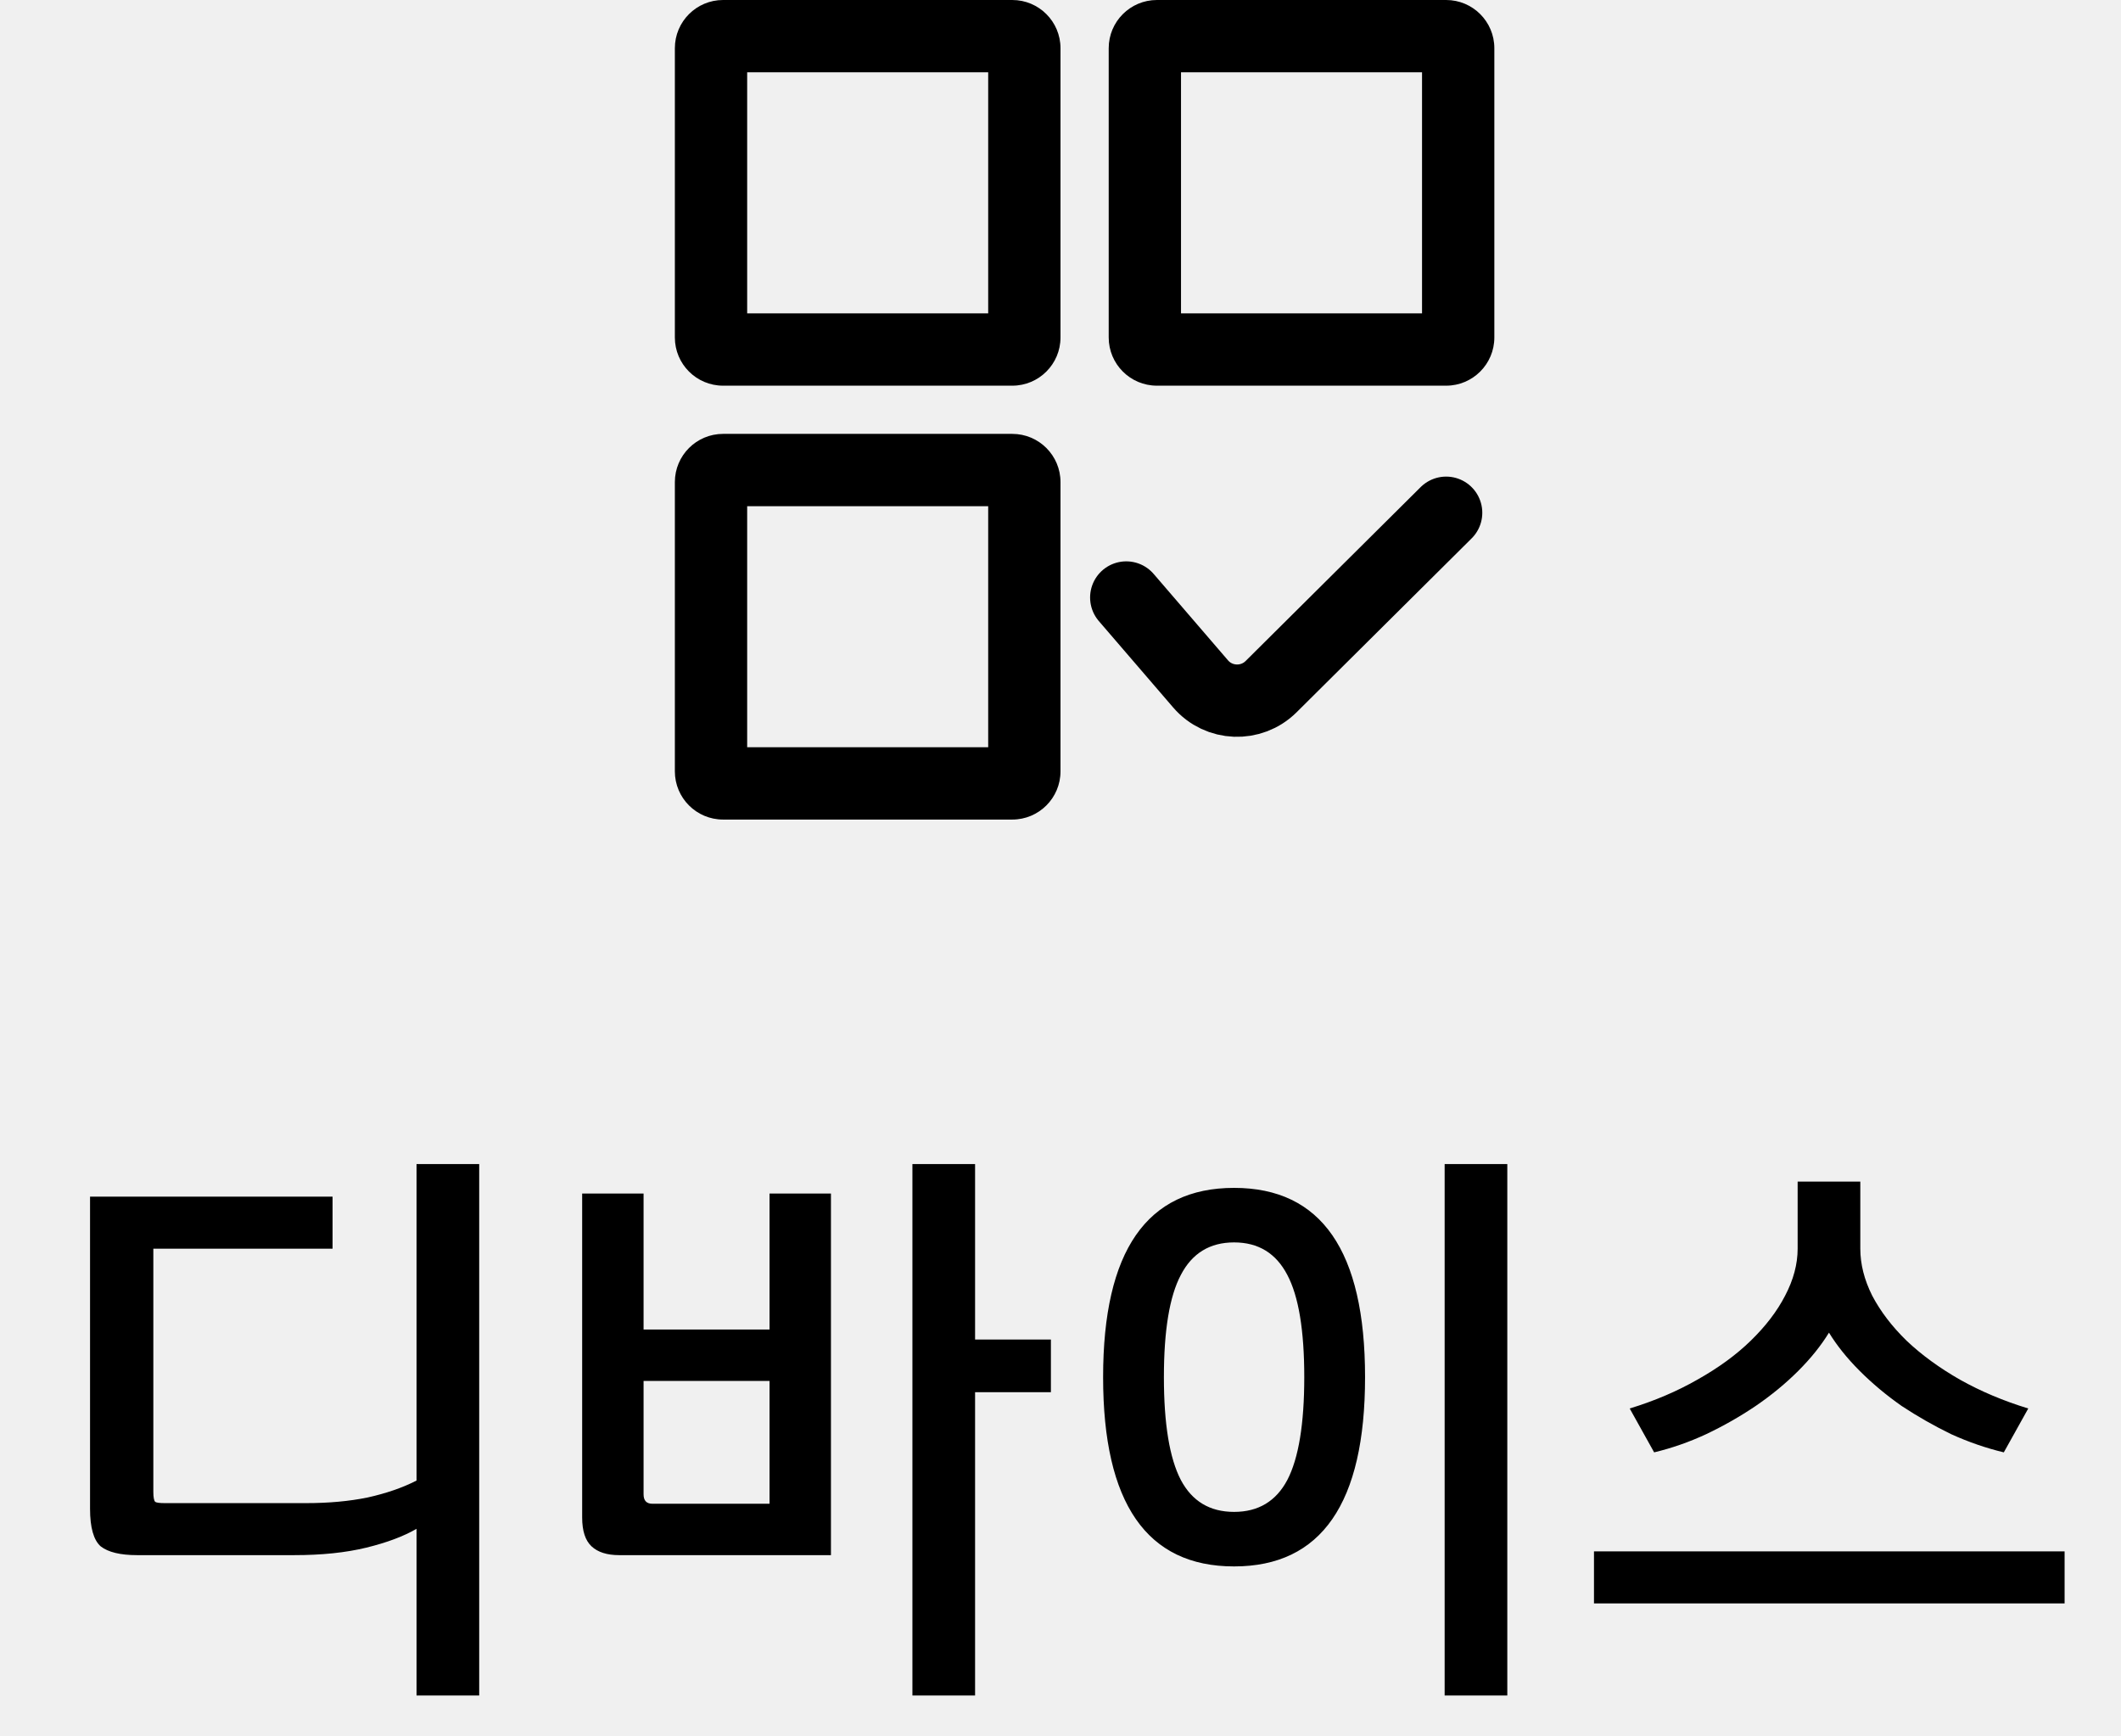
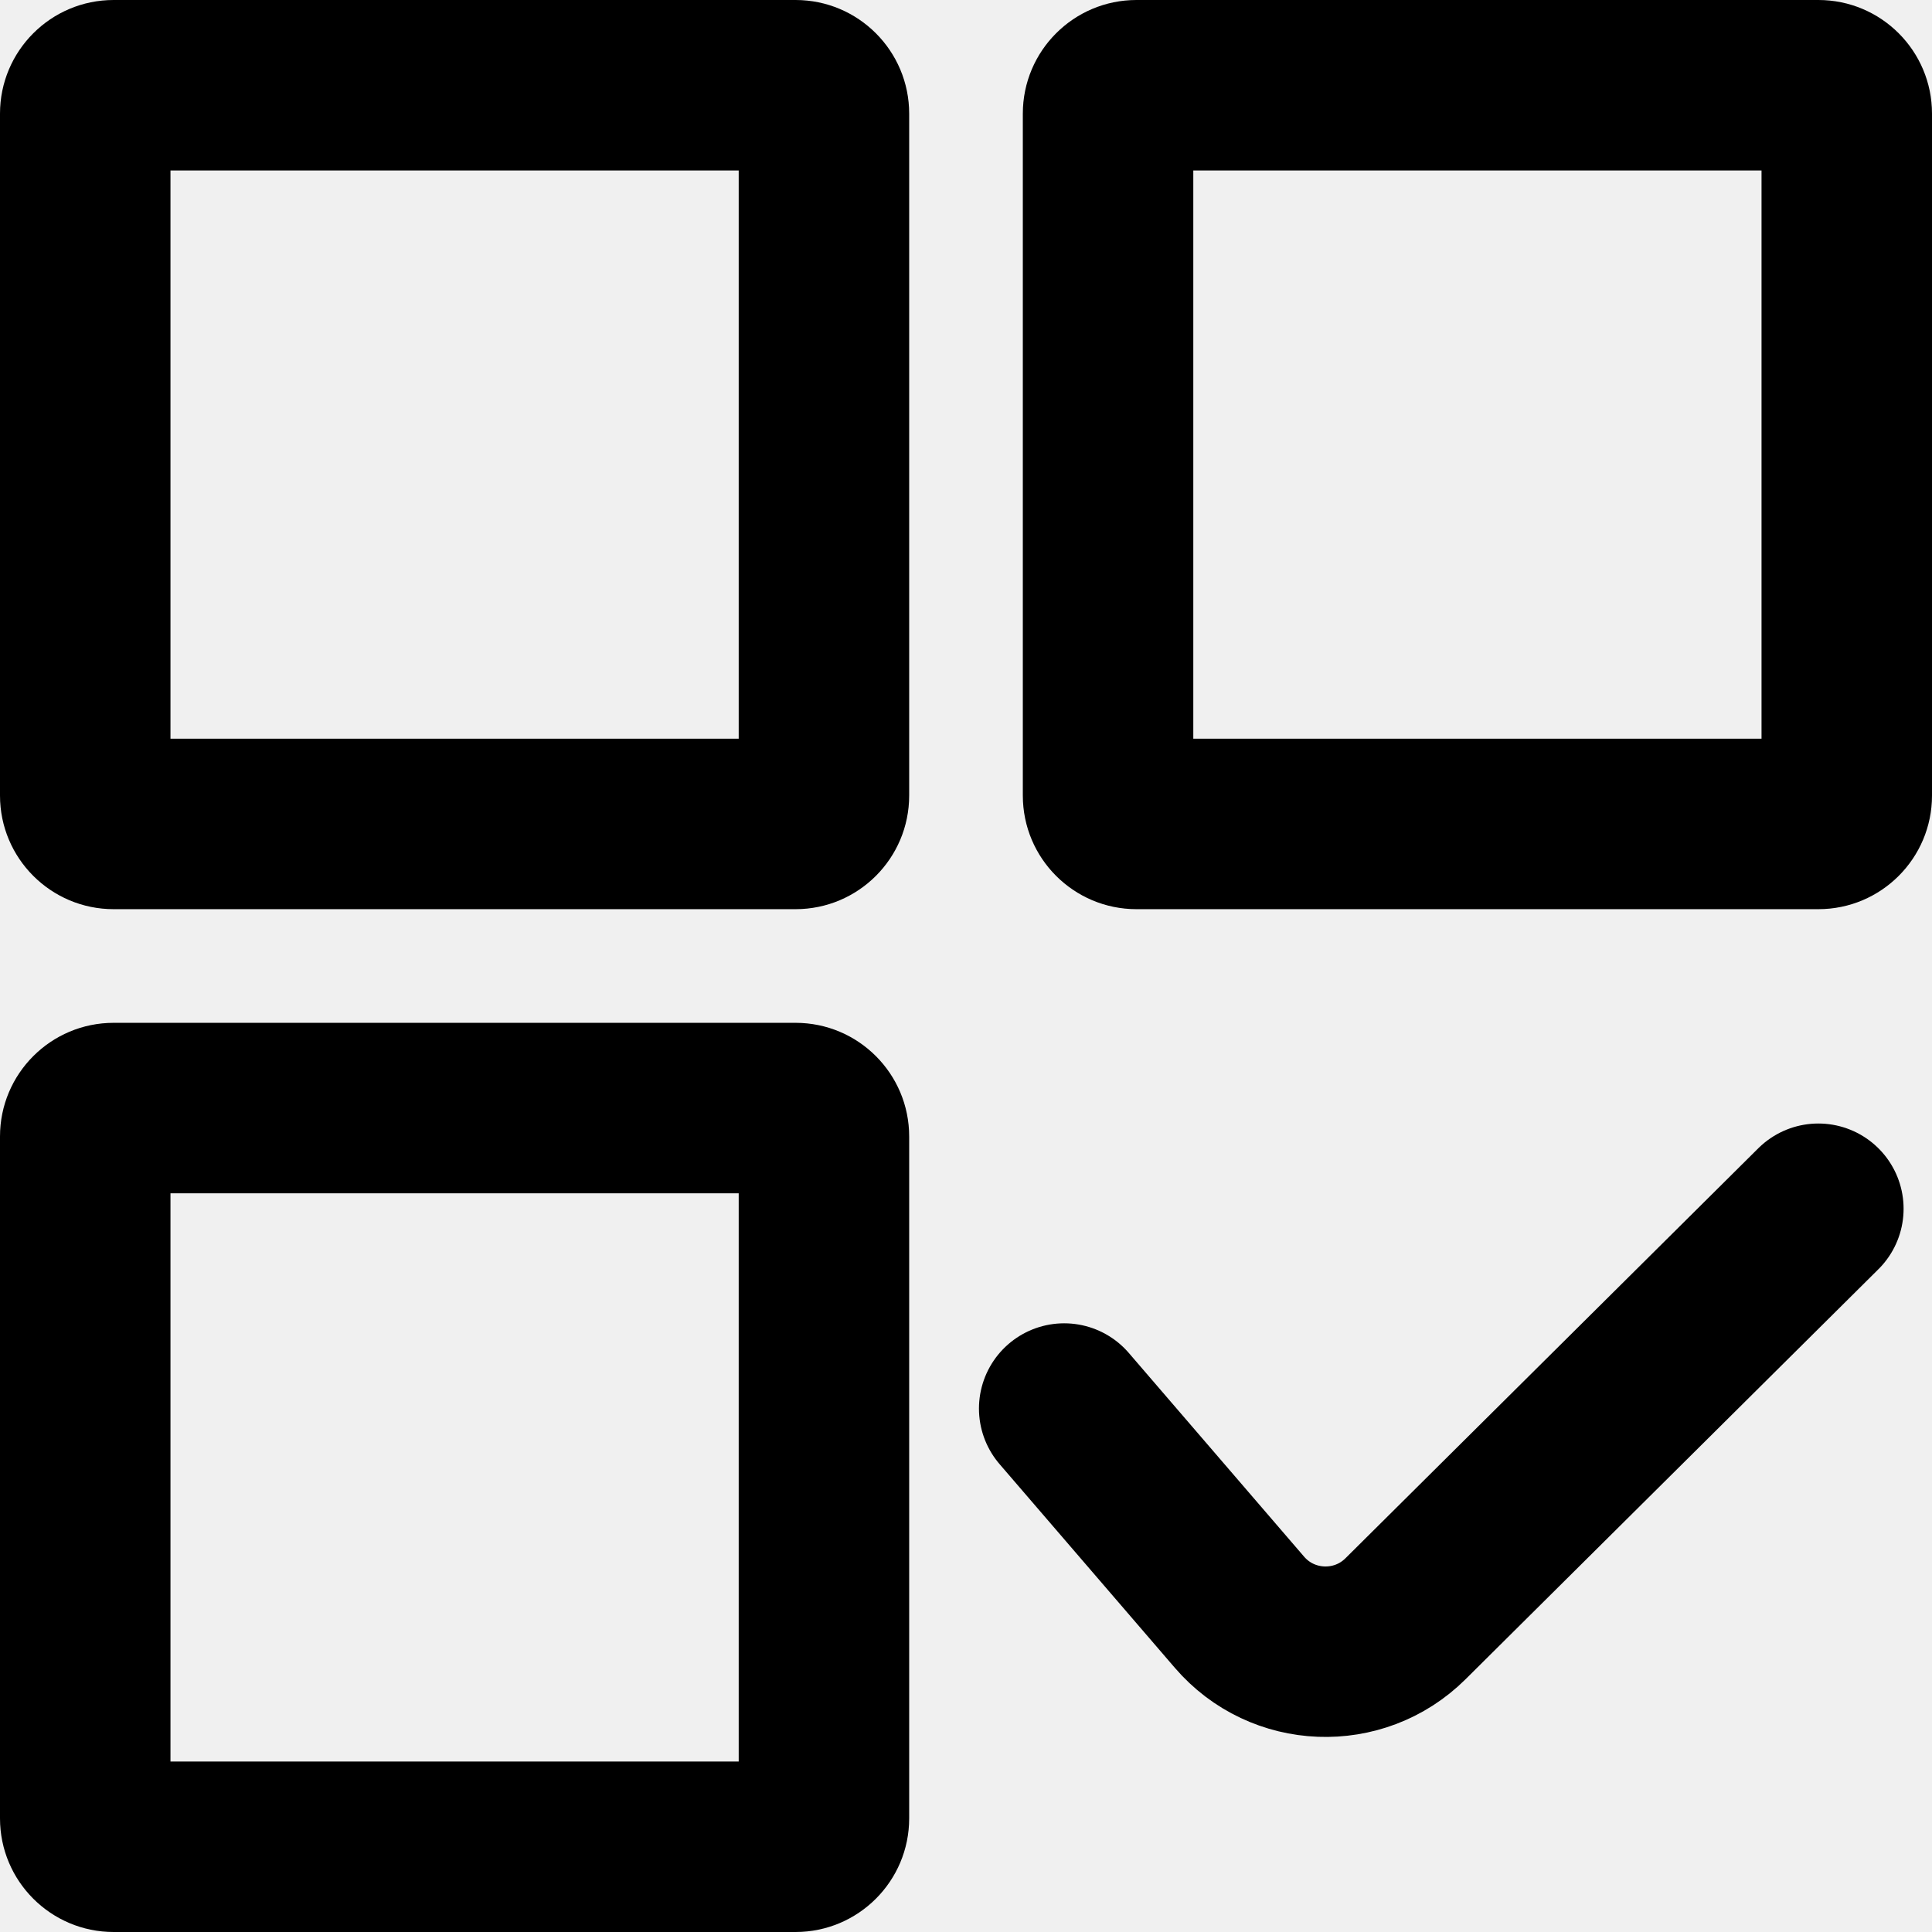
- <svg xmlns="http://www.w3.org/2000/svg" width="44" height="36" viewBox="0 0 44 36" fill="none">
-   <path d="M1.868 24.822H6.899V25.901H3.181V30.945C3.181 31.058 3.194 31.127 3.22 31.153C3.246 31.17 3.311 31.179 3.415 31.179H6.353C6.821 31.179 7.246 31.14 7.627 31.062C8.017 30.975 8.355 30.858 8.641 30.711V24.146H9.941V35.17H8.641V31.712C8.372 31.868 8.026 31.998 7.601 32.102C7.176 32.206 6.678 32.258 6.106 32.258H2.843C2.496 32.258 2.245 32.197 2.089 32.076C1.942 31.946 1.868 31.686 1.868 31.296V24.822ZM12.077 24.757H13.351V27.578H15.964V24.757H17.238V32.258H12.844C12.593 32.258 12.402 32.197 12.272 32.076C12.142 31.955 12.077 31.755 12.077 31.478V24.757ZM15.964 31.192V28.644H13.351V30.997C13.351 31.127 13.412 31.192 13.533 31.192H15.964ZM18.928 24.146H20.228V27.786H21.801V28.878H20.228V35.17H18.928V24.146ZM29.969 24.146H31.269V35.17H29.969V24.146ZM25.601 32.492C23.79 32.492 22.884 31.183 22.884 28.566C22.884 25.949 23.79 24.64 25.601 24.64C27.412 24.64 28.318 25.949 28.318 28.566C28.318 31.183 27.412 32.492 25.601 32.492ZM25.601 25.771C25.098 25.771 24.73 25.996 24.496 26.447C24.262 26.889 24.145 27.595 24.145 28.566C24.145 29.537 24.262 30.247 24.496 30.698C24.73 31.14 25.098 31.361 25.601 31.361C26.104 31.361 26.472 31.14 26.706 30.698C26.94 30.247 27.057 29.537 27.057 28.566C27.057 27.595 26.94 26.889 26.706 26.447C26.472 25.996 26.104 25.771 25.601 25.771ZM42.83 32.18V33.259H33.067V32.18H42.83ZM37.942 27.643C37.777 27.912 37.565 28.176 37.305 28.436C37.045 28.696 36.75 28.939 36.421 29.164C36.1 29.381 35.758 29.576 35.394 29.749C35.039 29.914 34.679 30.039 34.315 30.126L33.808 29.216C34.319 29.06 34.787 28.861 35.212 28.618C35.645 28.375 36.014 28.107 36.317 27.812C36.629 27.509 36.867 27.197 37.032 26.876C37.205 26.547 37.292 26.222 37.292 25.901V24.51H38.592V25.901C38.592 26.222 38.674 26.547 38.839 26.876C39.012 27.205 39.251 27.517 39.554 27.812C39.866 28.107 40.234 28.375 40.659 28.618C41.092 28.861 41.565 29.06 42.076 29.216L41.569 30.126C41.205 30.039 40.841 29.914 40.477 29.749C40.122 29.576 39.779 29.381 39.45 29.164C39.129 28.939 38.839 28.696 38.579 28.436C38.319 28.176 38.107 27.912 37.942 27.643Z" fill="black" />
-   <mask id="path-2-inside-1_15_5" fill="white">
-     <rect x="14" width="8" height="8" rx="1" />
+ <svg xmlns="http://www.w3.org/2000/svg" width="17" height="17" viewBox="0 0 17 17" fill="none">
+   <mask id="path-1-inside-1_233_150" fill="white">
+     <rect width="8" height="8" rx="1" />
  </mask>
-   <rect x="14" width="8" height="8" rx="1" stroke="black" stroke-width="3" mask="url(#path-2-inside-1_15_5)" />
-   <mask id="path-3-inside-2_15_5" fill="white">
-     <rect x="14" y="9" width="8" height="8" rx="1" />
+   <rect width="8" height="8" rx="1" stroke="black" stroke-width="3" mask="url(#path-1-inside-1_233_150)" />
+   <mask id="path-2-inside-2_233_150" fill="white">
+     <rect y="9" width="8" height="8" rx="1" />
  </mask>
-   <rect x="14" y="9" width="8" height="8" rx="1" stroke="black" stroke-width="3" mask="url(#path-3-inside-2_15_5)" />
-   <mask id="path-4-inside-3_15_5" fill="white">
-     <rect x="23" width="8" height="8" rx="1" />
+   <rect y="9" width="8" height="8" rx="1" stroke="black" stroke-width="3" mask="url(#path-2-inside-2_233_150)" />
+   <mask id="path-3-inside-3_233_150" fill="white">
+     <rect x="9" width="8" height="8" rx="1" />
  </mask>
-   <rect x="23" width="8" height="8" rx="1" stroke="black" stroke-width="3" mask="url(#path-4-inside-3_15_5)" />
-   <path d="M23.364 12.394L24.906 14.186C25.284 14.626 25.957 14.652 26.369 14.243L30 10.636" stroke="black" stroke-width="1.5" stroke-linecap="round" />
+   <rect x="9" width="8" height="8" rx="1" stroke="black" stroke-width="3" mask="url(#path-3-inside-3_233_150)" />
+   <path d="M9.364 12.394L10.906 14.186C11.284 14.626 11.957 14.652 12.368 14.243L16 10.636" stroke="black" stroke-width="1.5" stroke-linecap="round" />
</svg>
